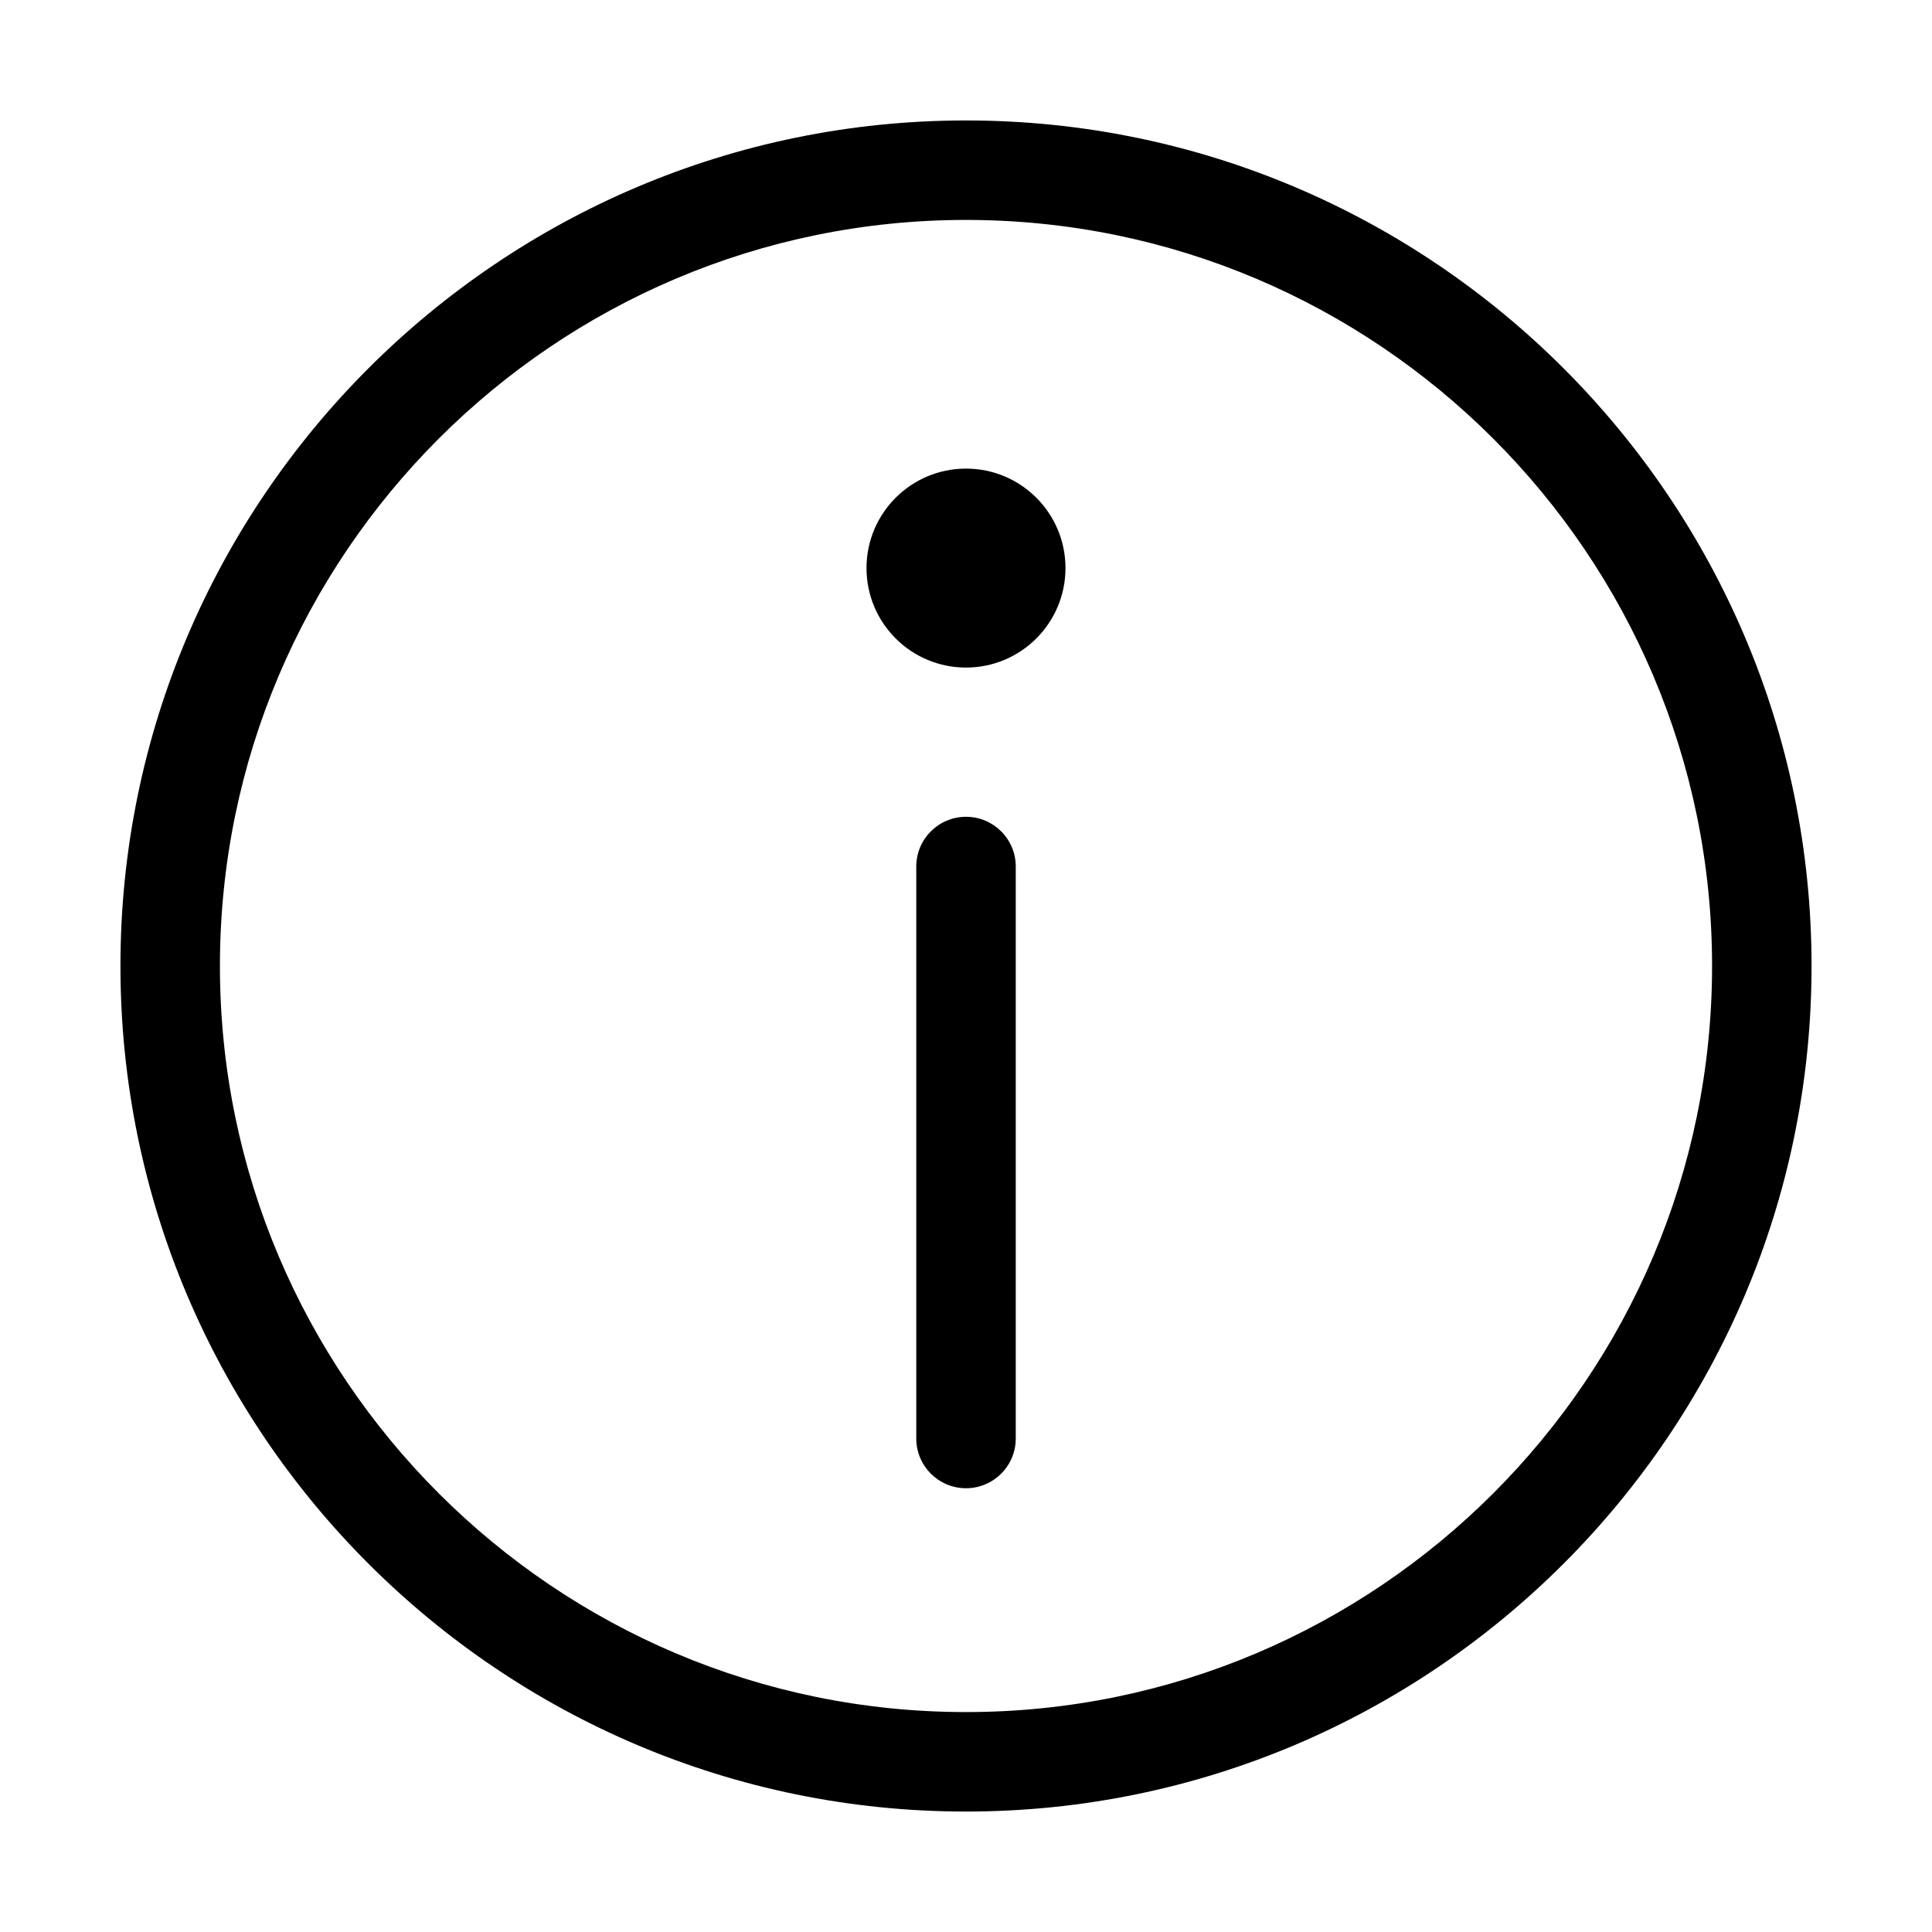
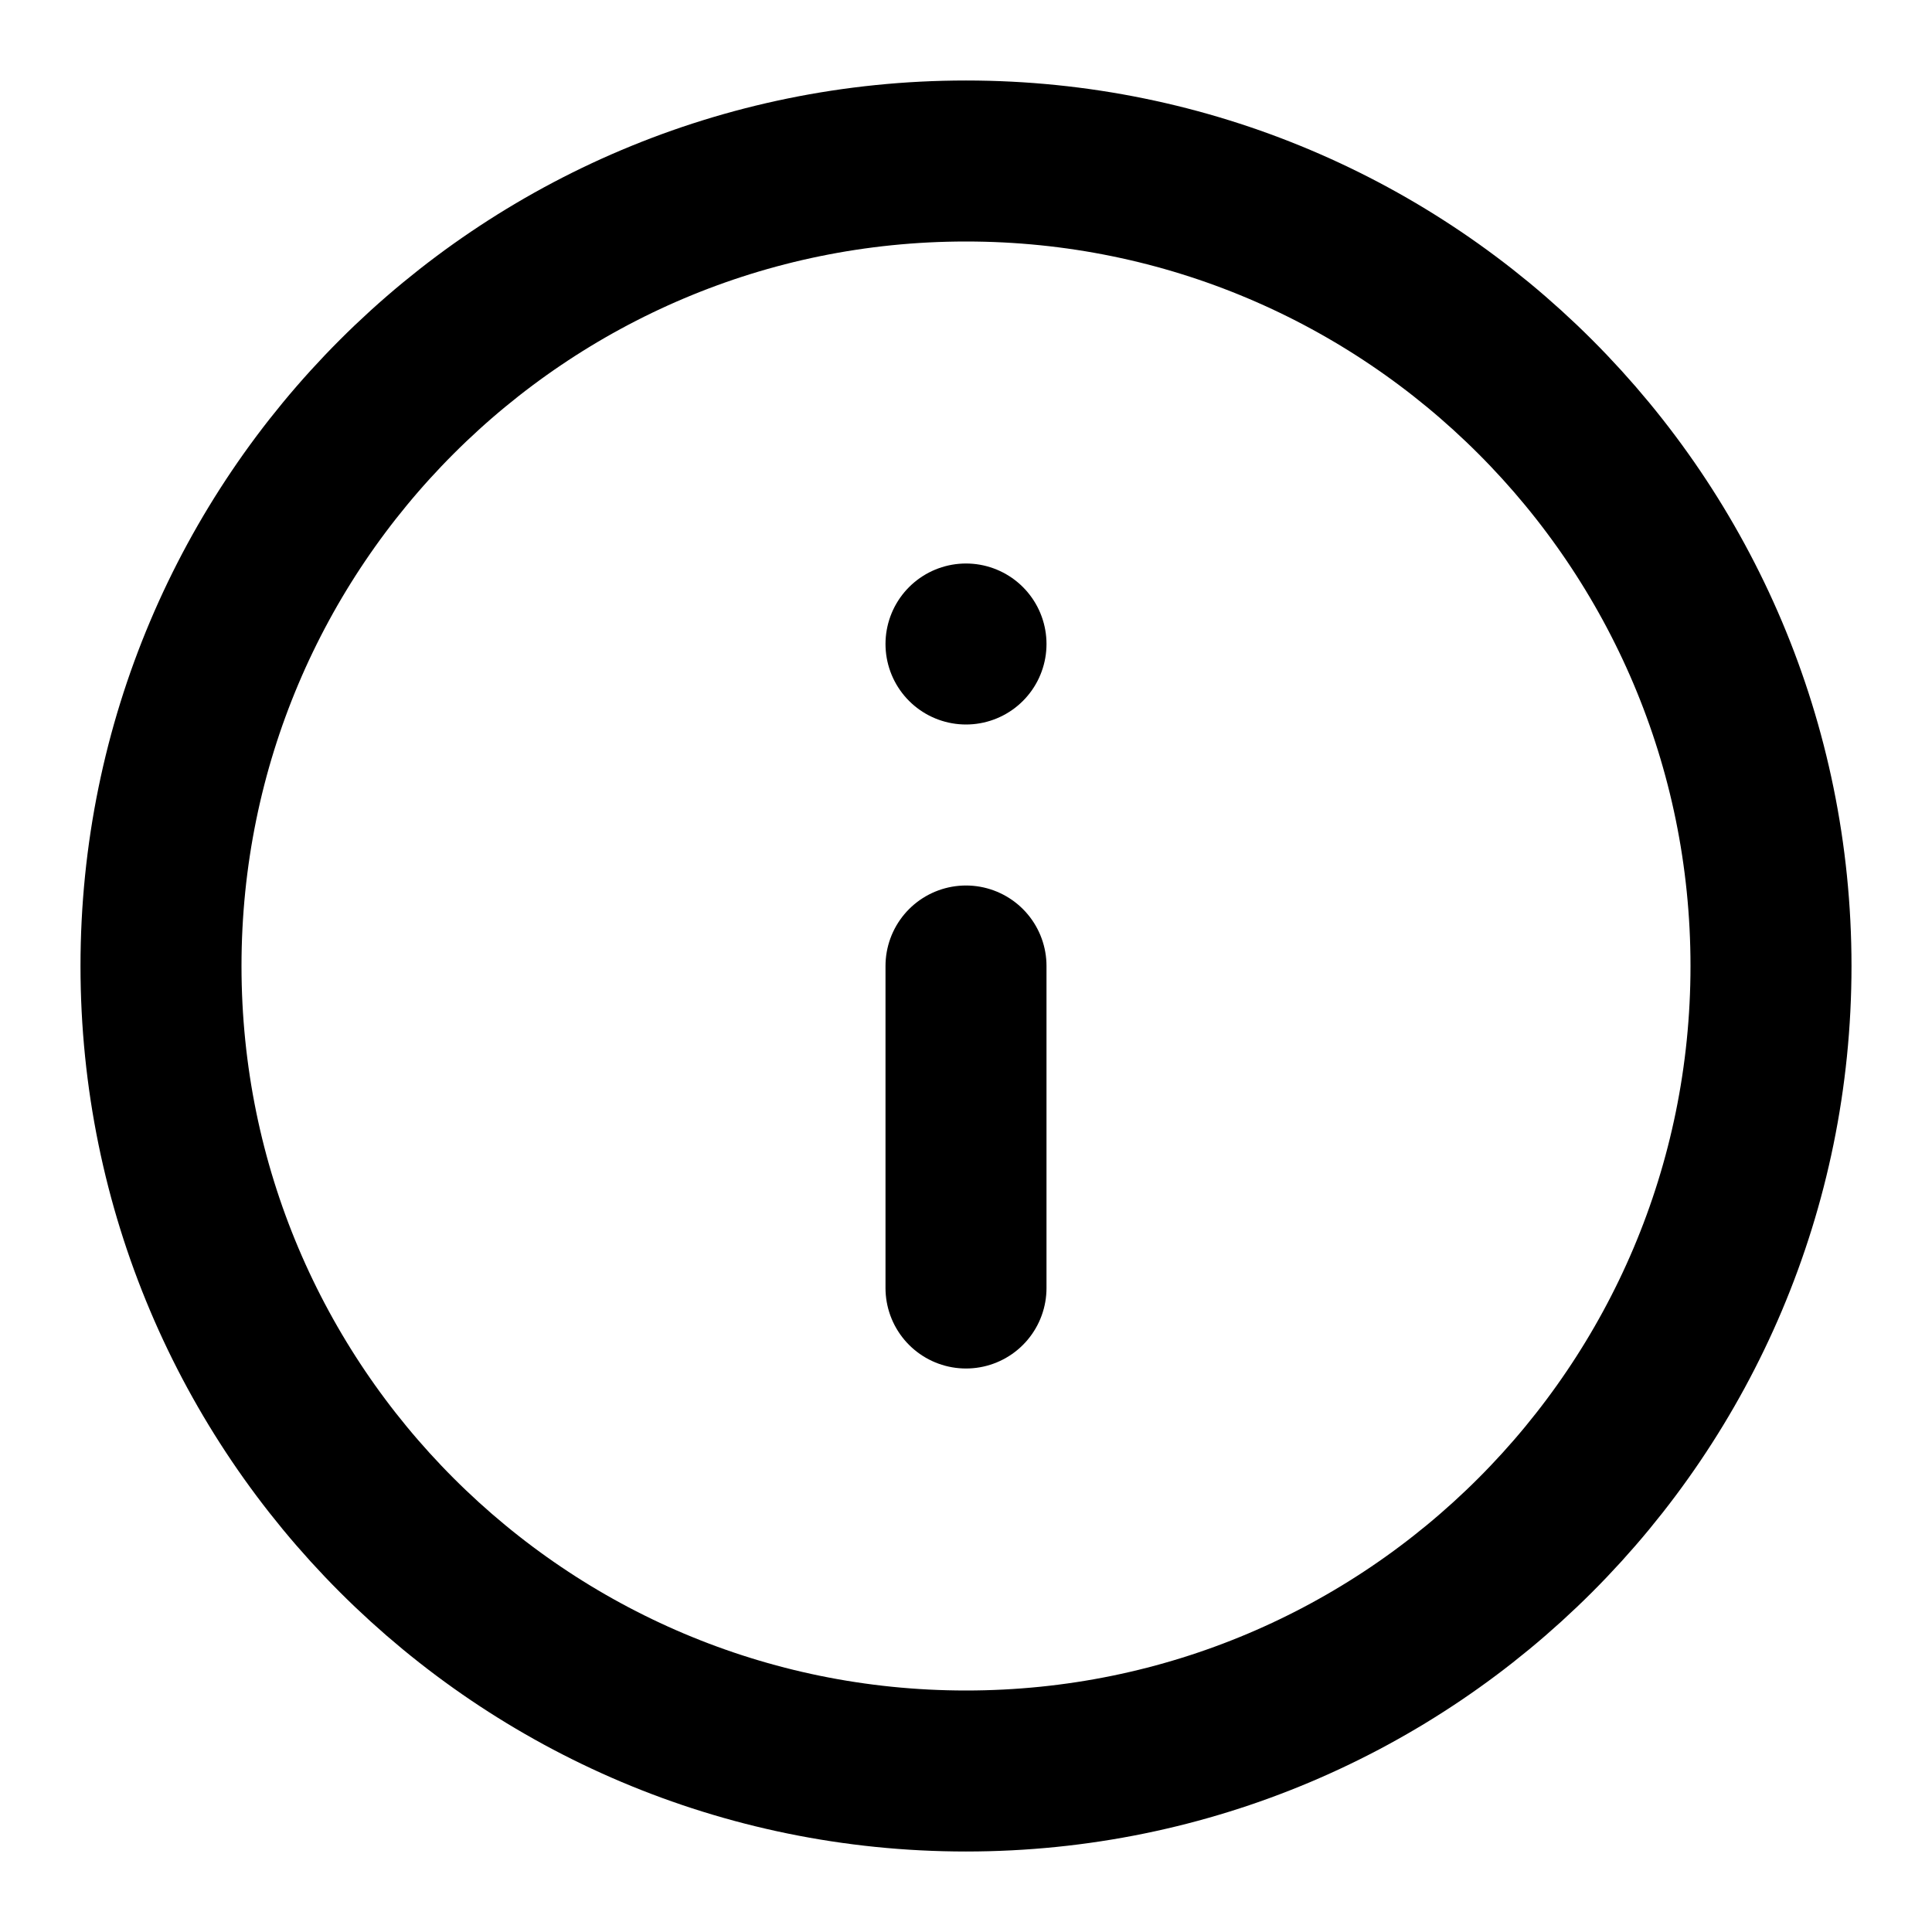
- <svg xmlns="http://www.w3.org/2000/svg" class="svg-icon" style="width: 1em; height: 1em;vertical-align: middle;overflow: hidden;" viewBox="0 0 1024 1024" version="1.1">
-   <path d="M512.002 63.84C264.88 63.84 63.84 264.88 63.84 512.002c0 247.143 201.04 448.157 448.162 448.157 247.13 0 448.157-201.026 448.157-448.157C960.16 264.88 759.133 63.84 512.002 63.84z m0 843.592c-218.047 0-395.435-177.388-395.435-395.429 0-218.047 177.388-395.435 395.435-395.435 218.042 0 395.43 177.4 395.43 395.435 0 218.041-177.388 395.43-395.43 395.43z m0-474.516c-14.553 0-26.358 11.805-26.358 26.353v303.167c0 14.578 11.805 26.358 26.358 26.358 14.547 0 26.37-11.78 26.37-26.358V459.269c0-14.548-11.822-26.353-26.37-26.353z m-52.733-131.818c0-29.115 23.614-52.73 52.733-52.73 29.127 0 52.728 23.615 52.728 52.73 0 29.118-23.6 52.728-52.728 52.728-29.12 0-52.733-23.597-52.733-52.728z m0 0" />
+ <svg xmlns="http://www.w3.org/2000/svg" width="800px" height="800px" viewBox="0 0 24 24">
+   <g id="Complete">
+     <g id="info-circle">
+       <g>
+         <circle cx="12" cy="12" fill="none" id="_--Circle" r="10" stroke="#000000" stroke-linecap="round" stroke-linejoin="round" stroke-width="2" />
+         <line fill="none" stroke="#000000" stroke-linecap="round" stroke-linejoin="round" stroke-width="2" x1="12" x2="12" y1="12" y2="16" />
+         <line fill="none" stroke="#000000" stroke-linecap="round" stroke-linejoin="round" stroke-width="2" x1="12" x2="12" y1="8" y2="8" />
+       </g>
+     </g>
+   </g>
</svg>
